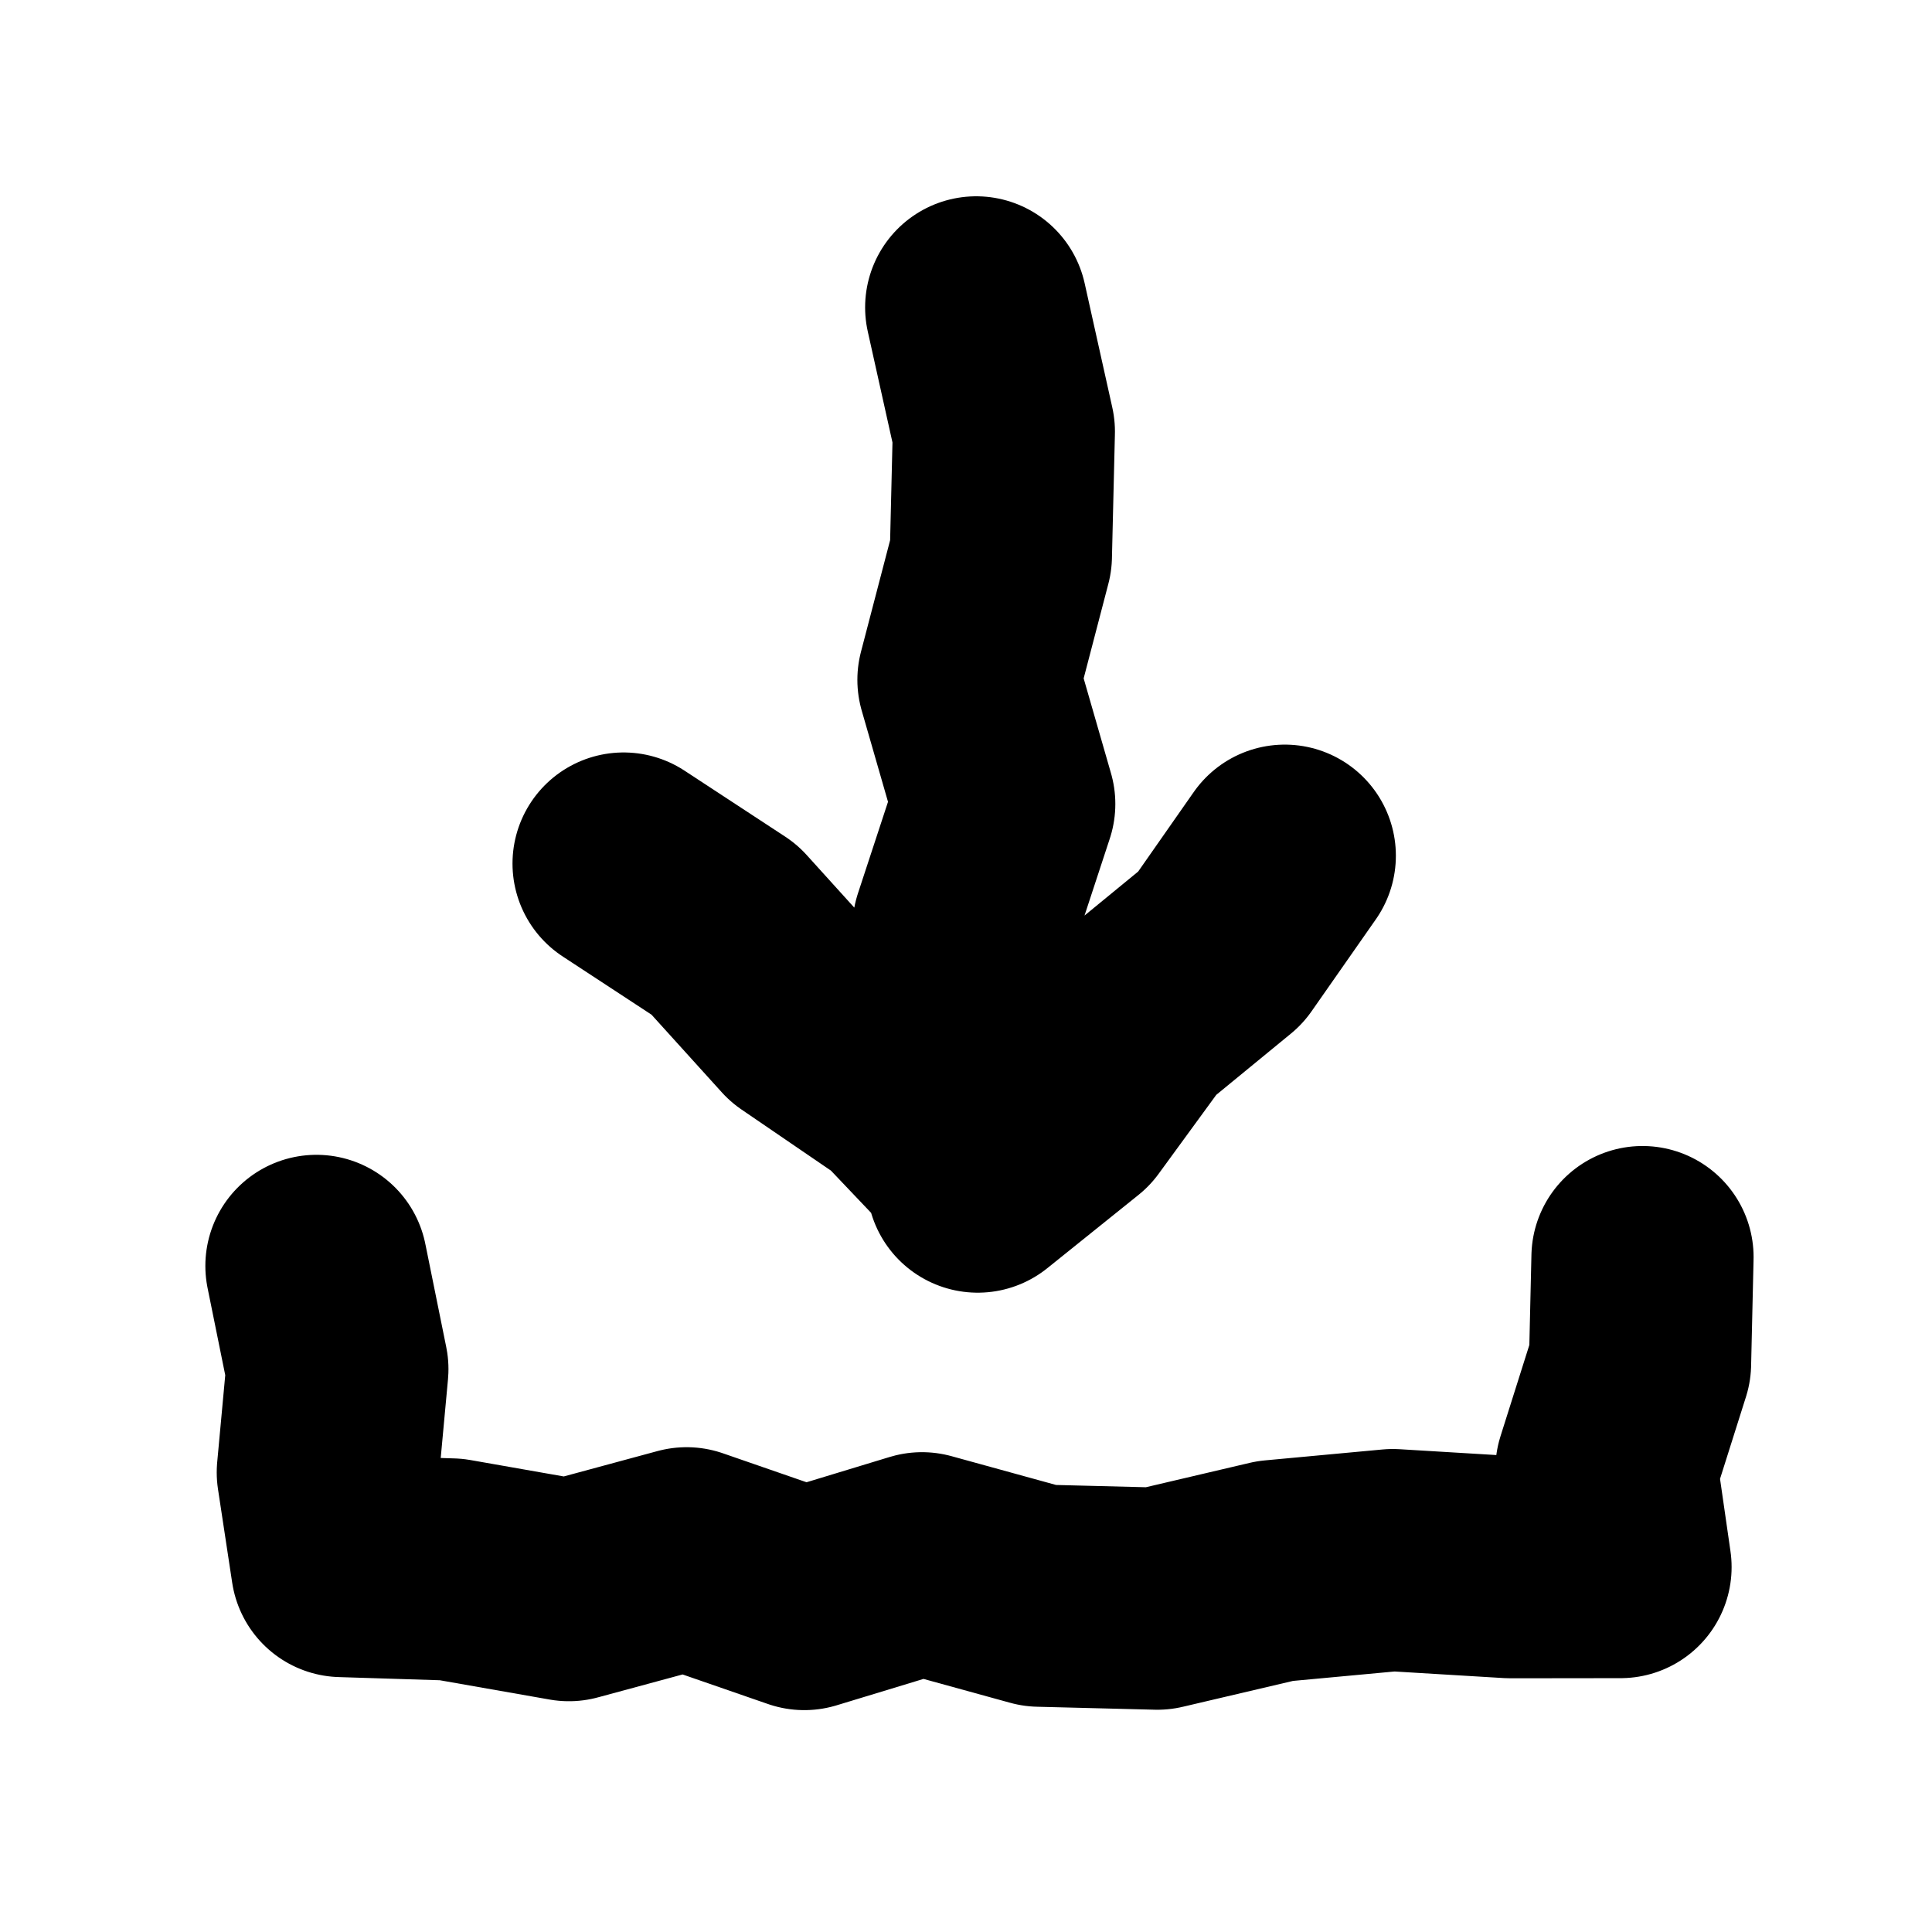
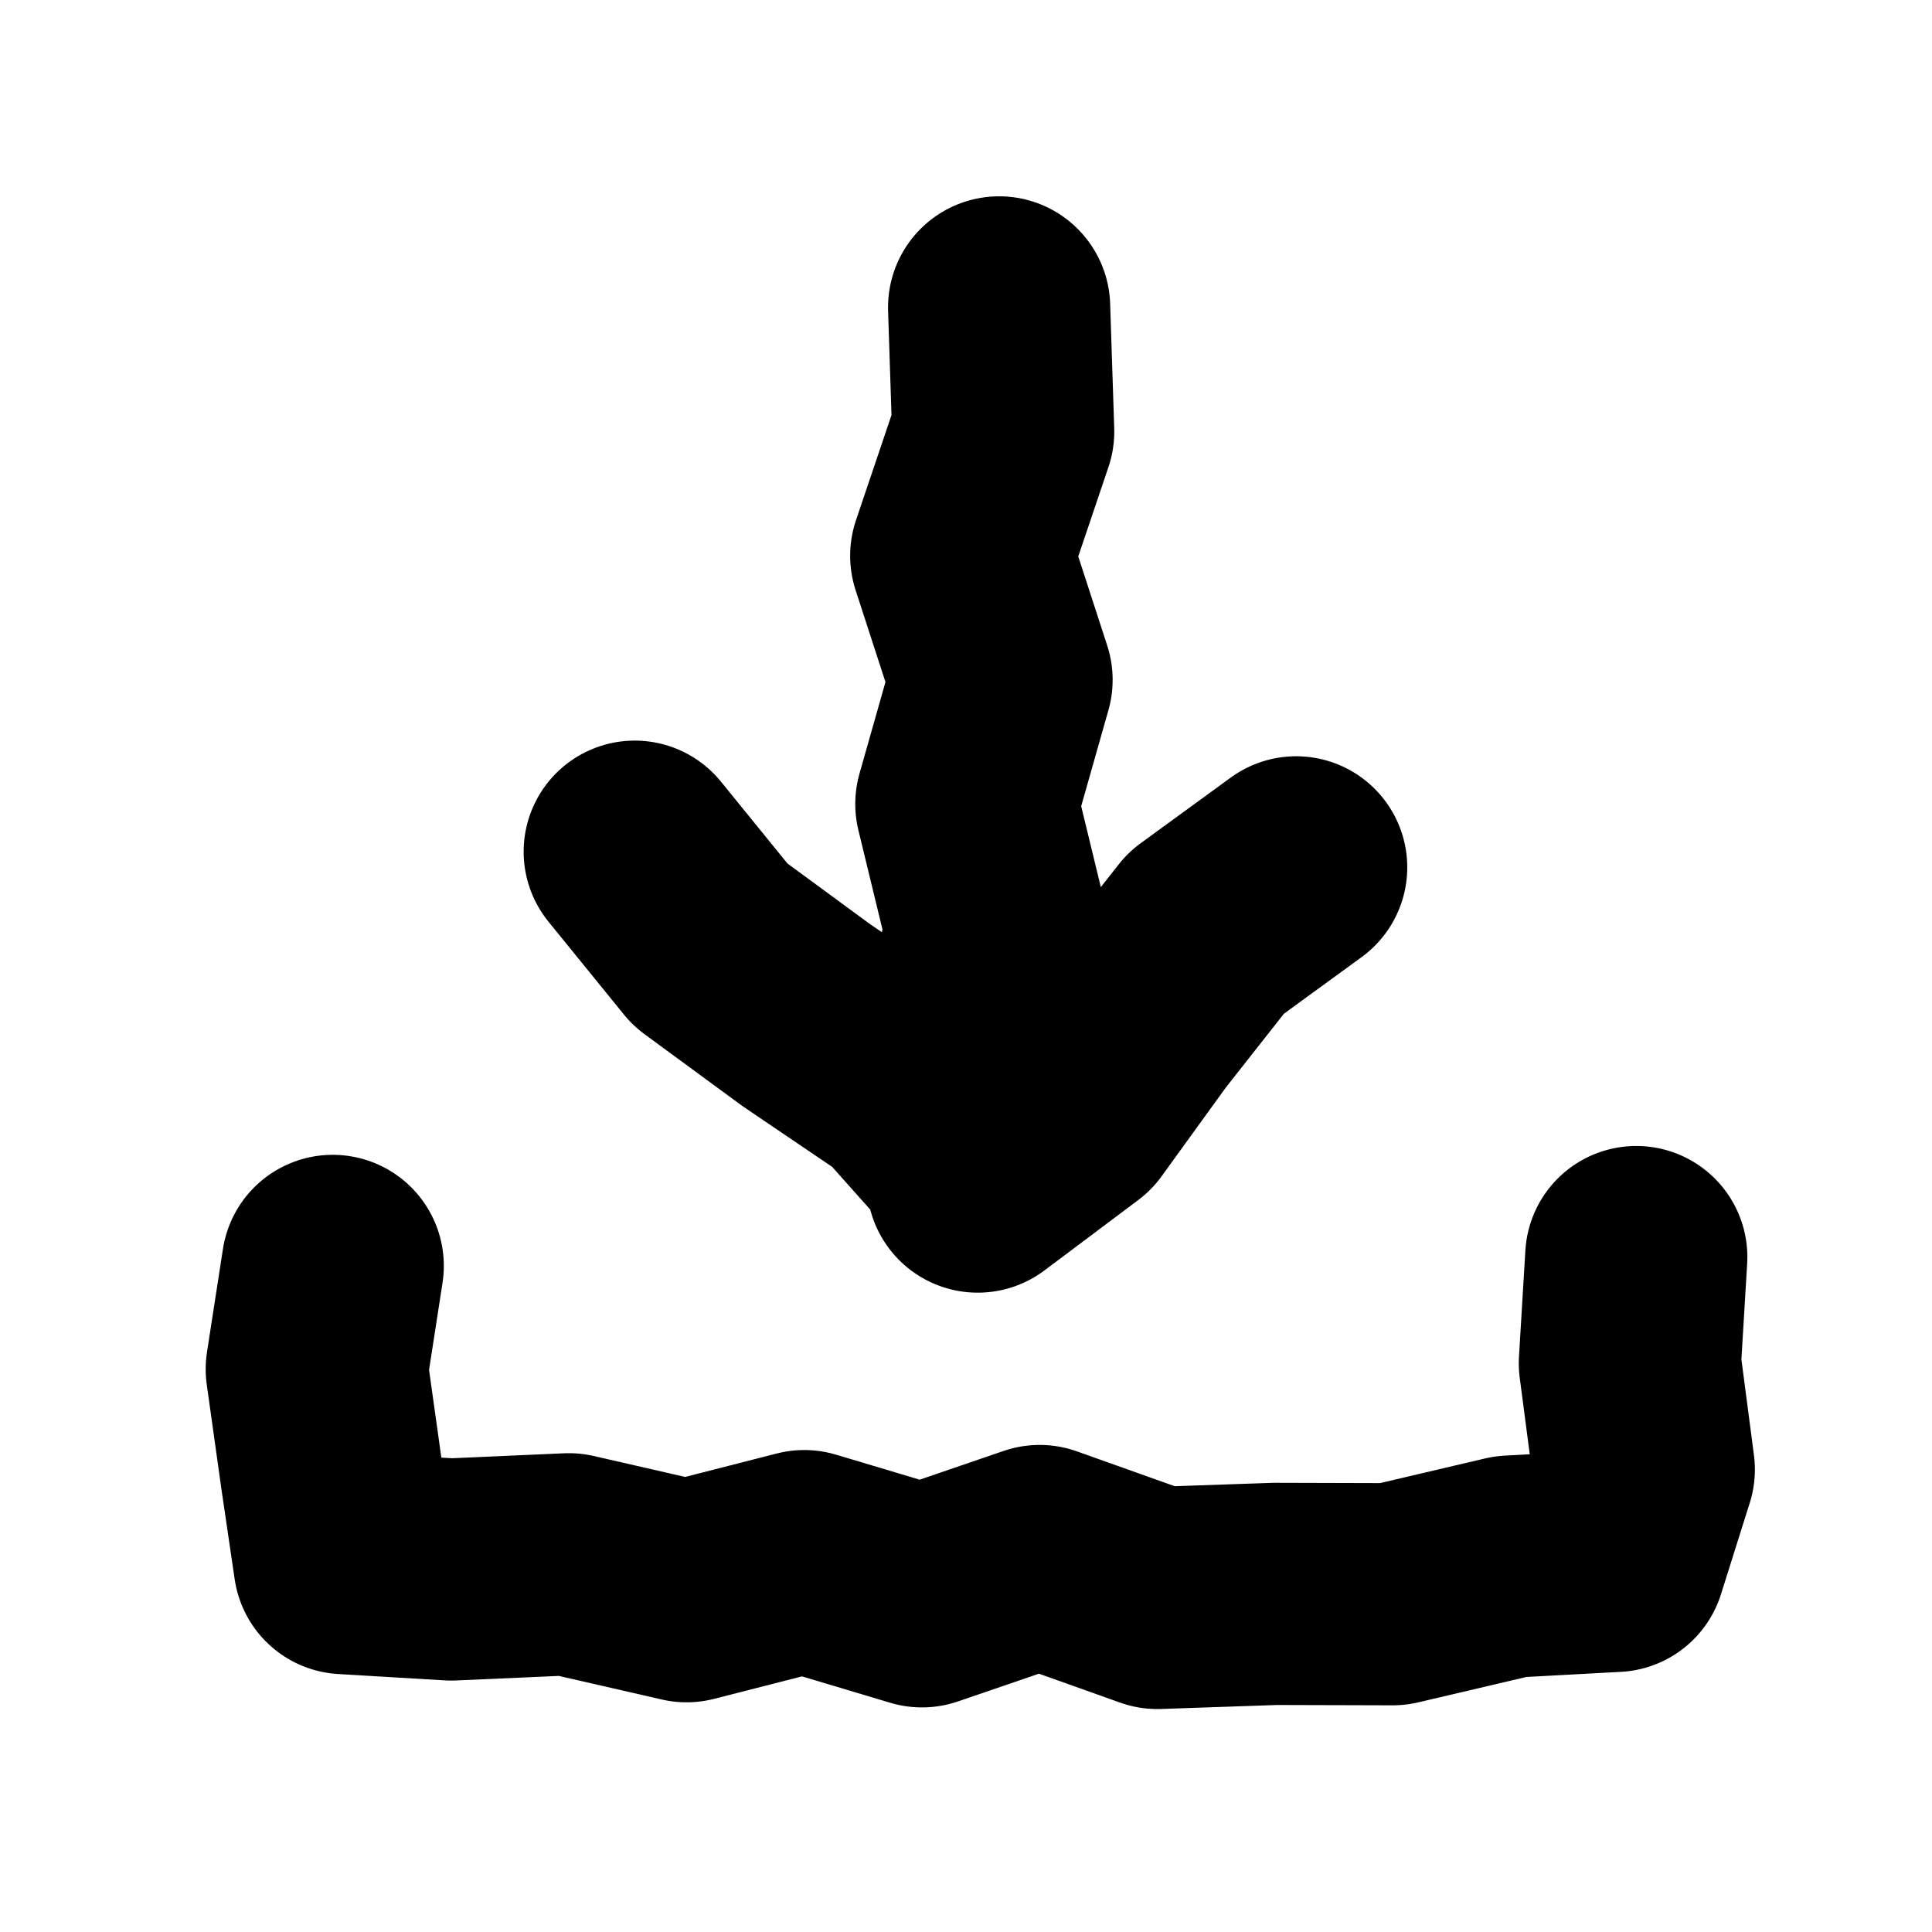
<svg xmlns="http://www.w3.org/2000/svg" id="SM_Icons" data-name="SM Icons" width="200" height="200" viewBox="0 0 200 200">
-   <path d="M133,88.582l-6.659,9.527-8.86,7.268-6.83,9.358-9.438,7.583,1.824-13.404-3.298-12.842,4.219-12.846-3.703-12.85,3.355-12.846.308-12.855-2.861-12.855M64.554,89.394l10.428,6.835,8.264,9.131,10.267,7.014,8.478,8.915M32.758,131.046l2.166,10.686-.989,10.693,1.471,9.691,11.303.354,12.185,2.141,12.183-3.298,12.184,4.219,12.184-3.703,12.18,3.355,12.184.308,12.188-2.861,12.184-1.131,12.192.736,11.382-.014-1.455-10.092,3.477-10.998.254-10.998" style="fill: none; stroke: #000; stroke-linecap: round; stroke-linejoin: round; stroke-width: 23px;" />
+   <path d="M134.178,89.788l-9.325,6.796-7.122,9.048-6.797,9.392-9.718,7.293-.854-13.401,2.79-12.842-3.116-12.846,3.644-12.85-4.173-12.846,4.342-12.855-.42-12.855M65.708,88.167l7.812,9.616,9.968,7.318,10.299,6.979,8.2,9.21M34.444,131.046l-1.652,10.686,1.499,10.693,1.381,9.388,11.037.659,12.185-.539,12.183,2.79,12.184-3.116,12.184,3.644,12.18-4.173,12.184,4.342,12.188-.42,12.184.034,12.192-2.863,10.811-.586,2.981-9.458-1.441-10.998.662-10.998" style="fill: none; stroke: #000; stroke-linecap: round; stroke-linejoin: round; stroke-width: 23px;" />
</svg>
